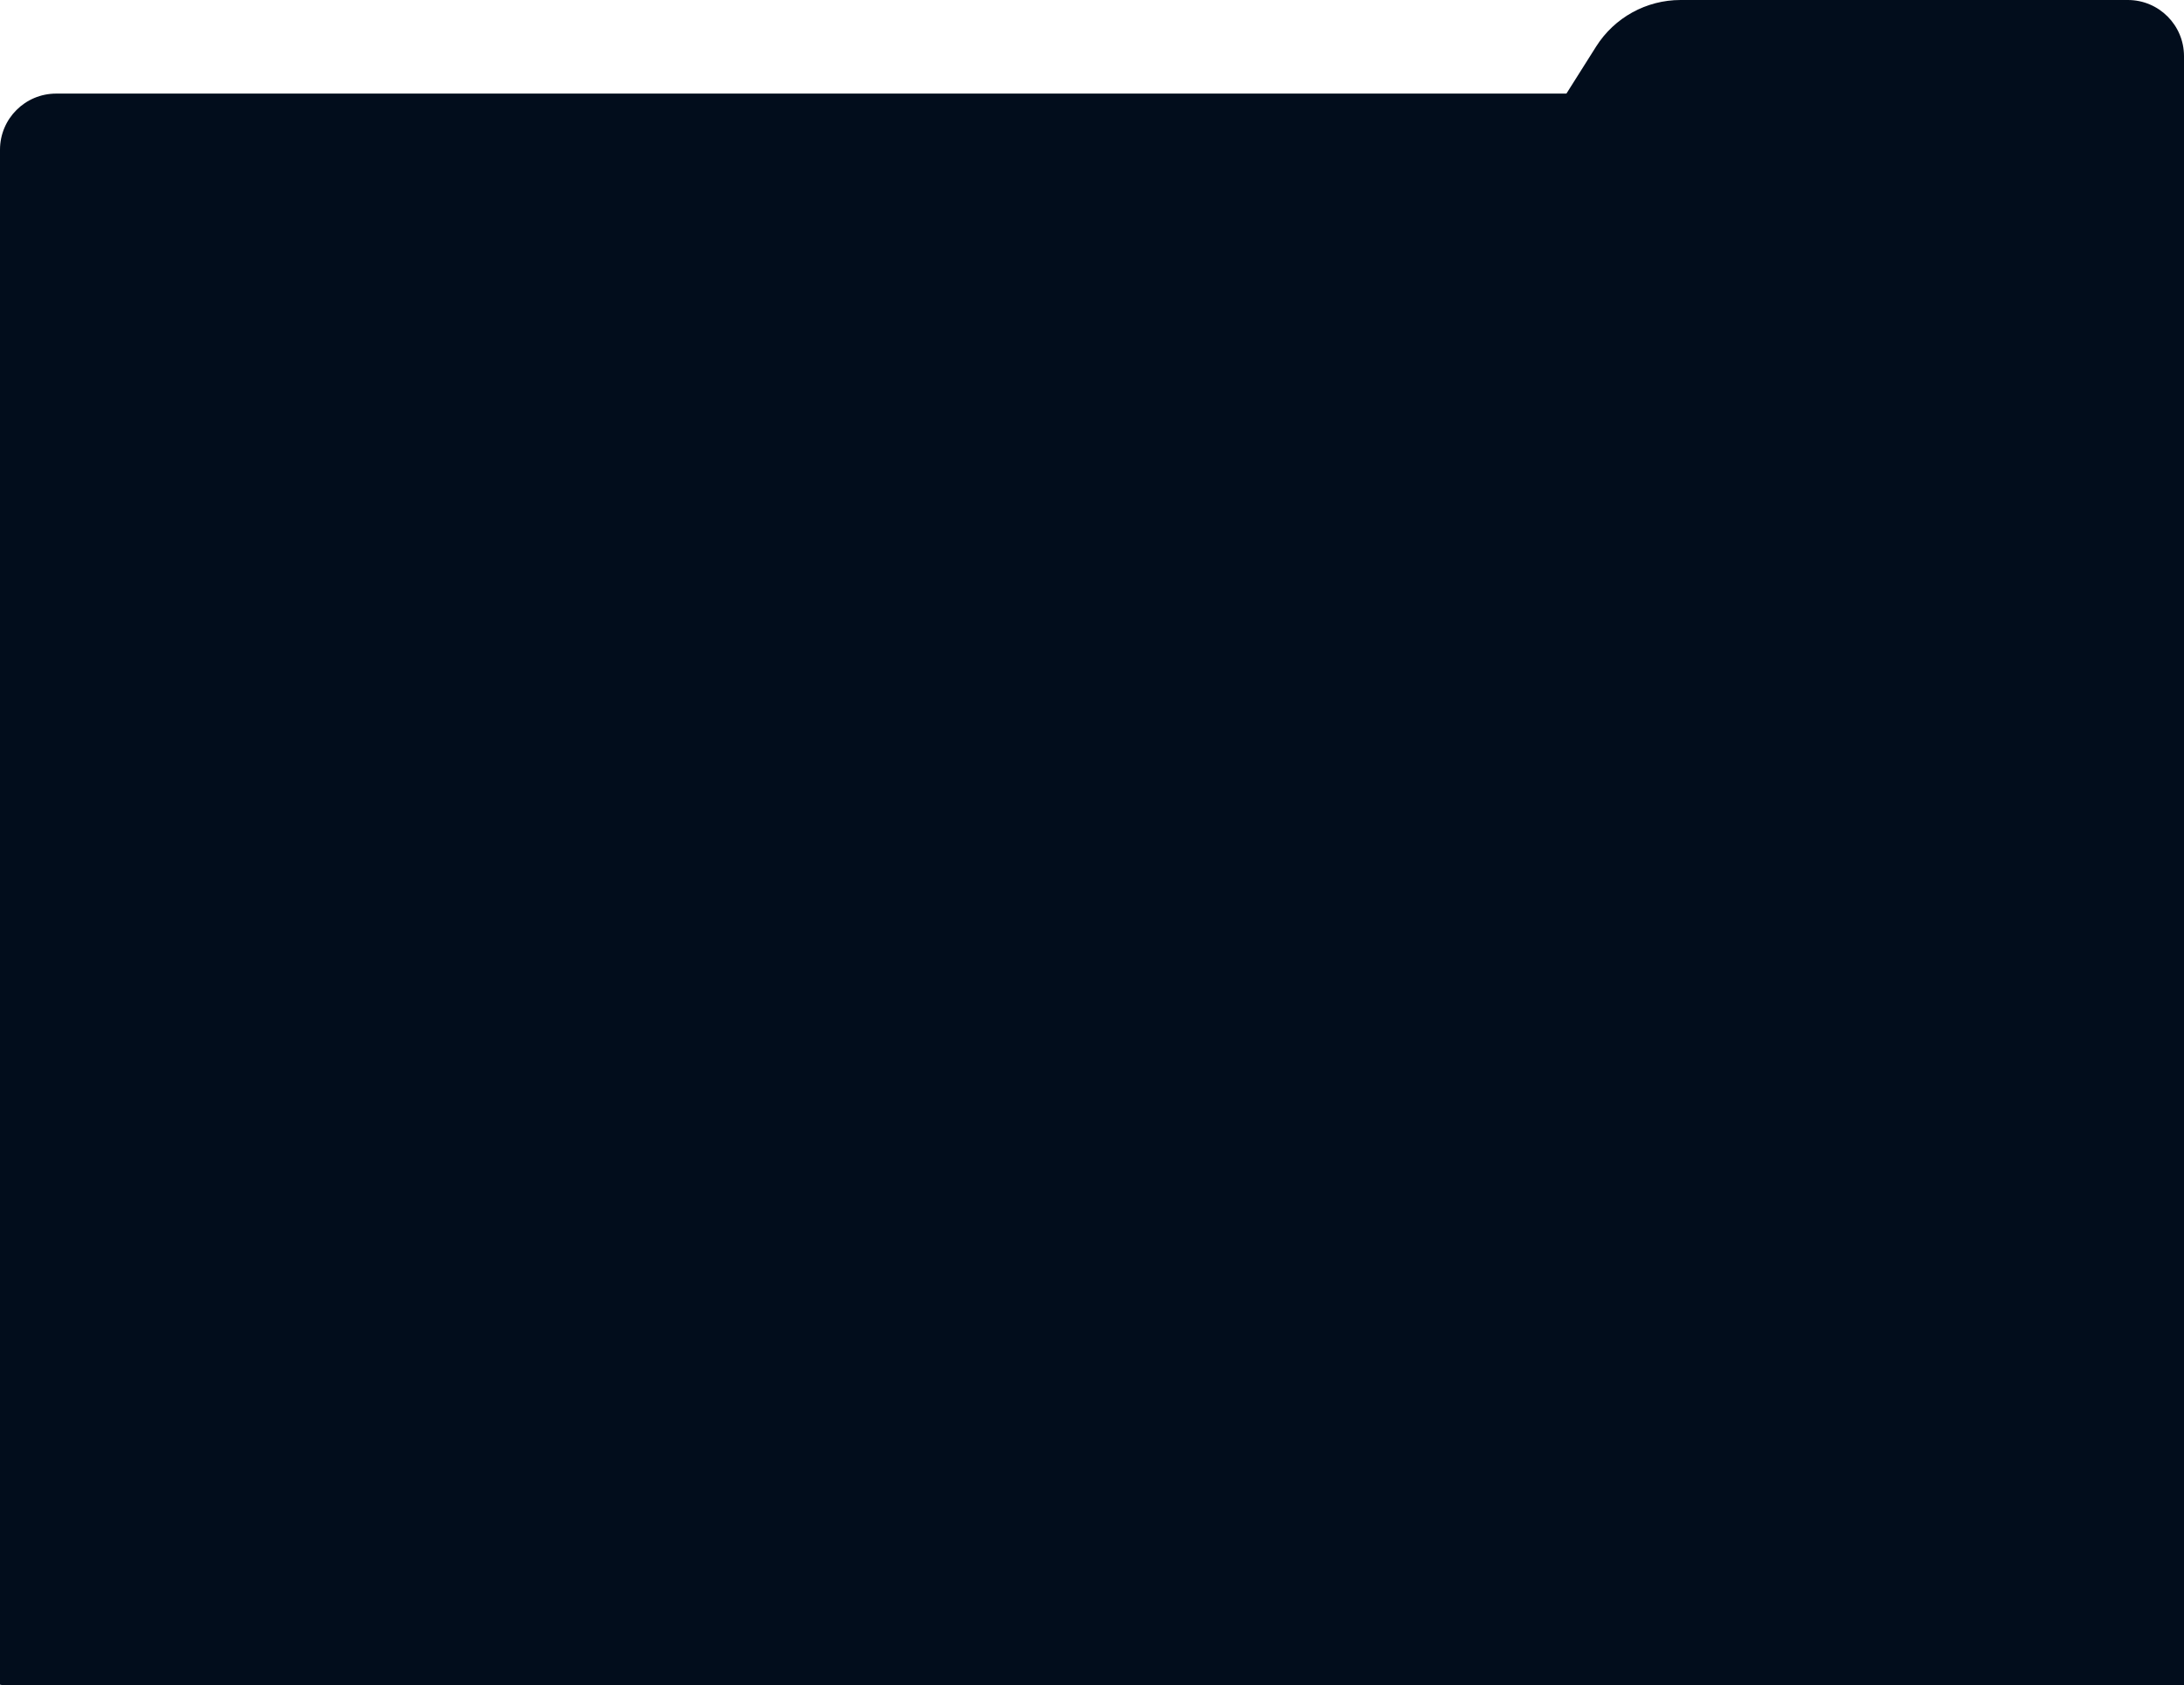
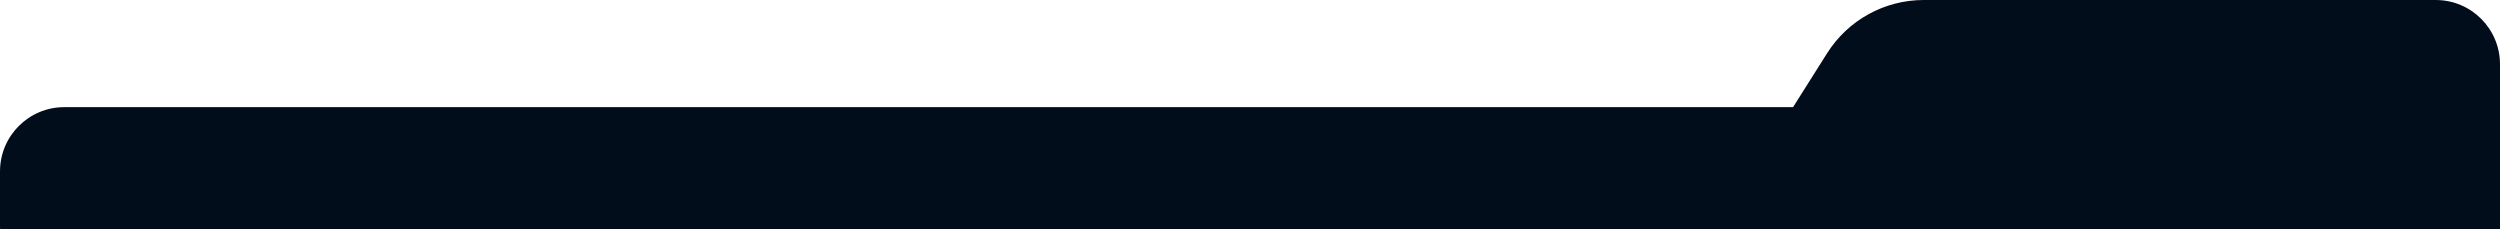
- <svg xmlns="http://www.w3.org/2000/svg" width="350" height="270" viewBox="0 0 350 270" fill="none">
-   <path d="M0 24C0 19.029 4.029 15 9 15H350V270C350 350 350 350 0 270" fill="#020D1C" />
+ <svg xmlns="http://www.w3.org/2000/svg" width="350" height="32" viewBox="0 0 350 32" fill="none">
+   <path d="M0 24C0 19.029 4.029 15 9 15H350V32C350 350 350 350 0 32" fill="#020D1C" />
  <path d="M350 16V9C350 4.029 345.971 0 341 0H269.32C263.83 0 258.722 2.815 255.791 7.458L250.398 16H350Z" fill="#020D1C" />
</svg>
